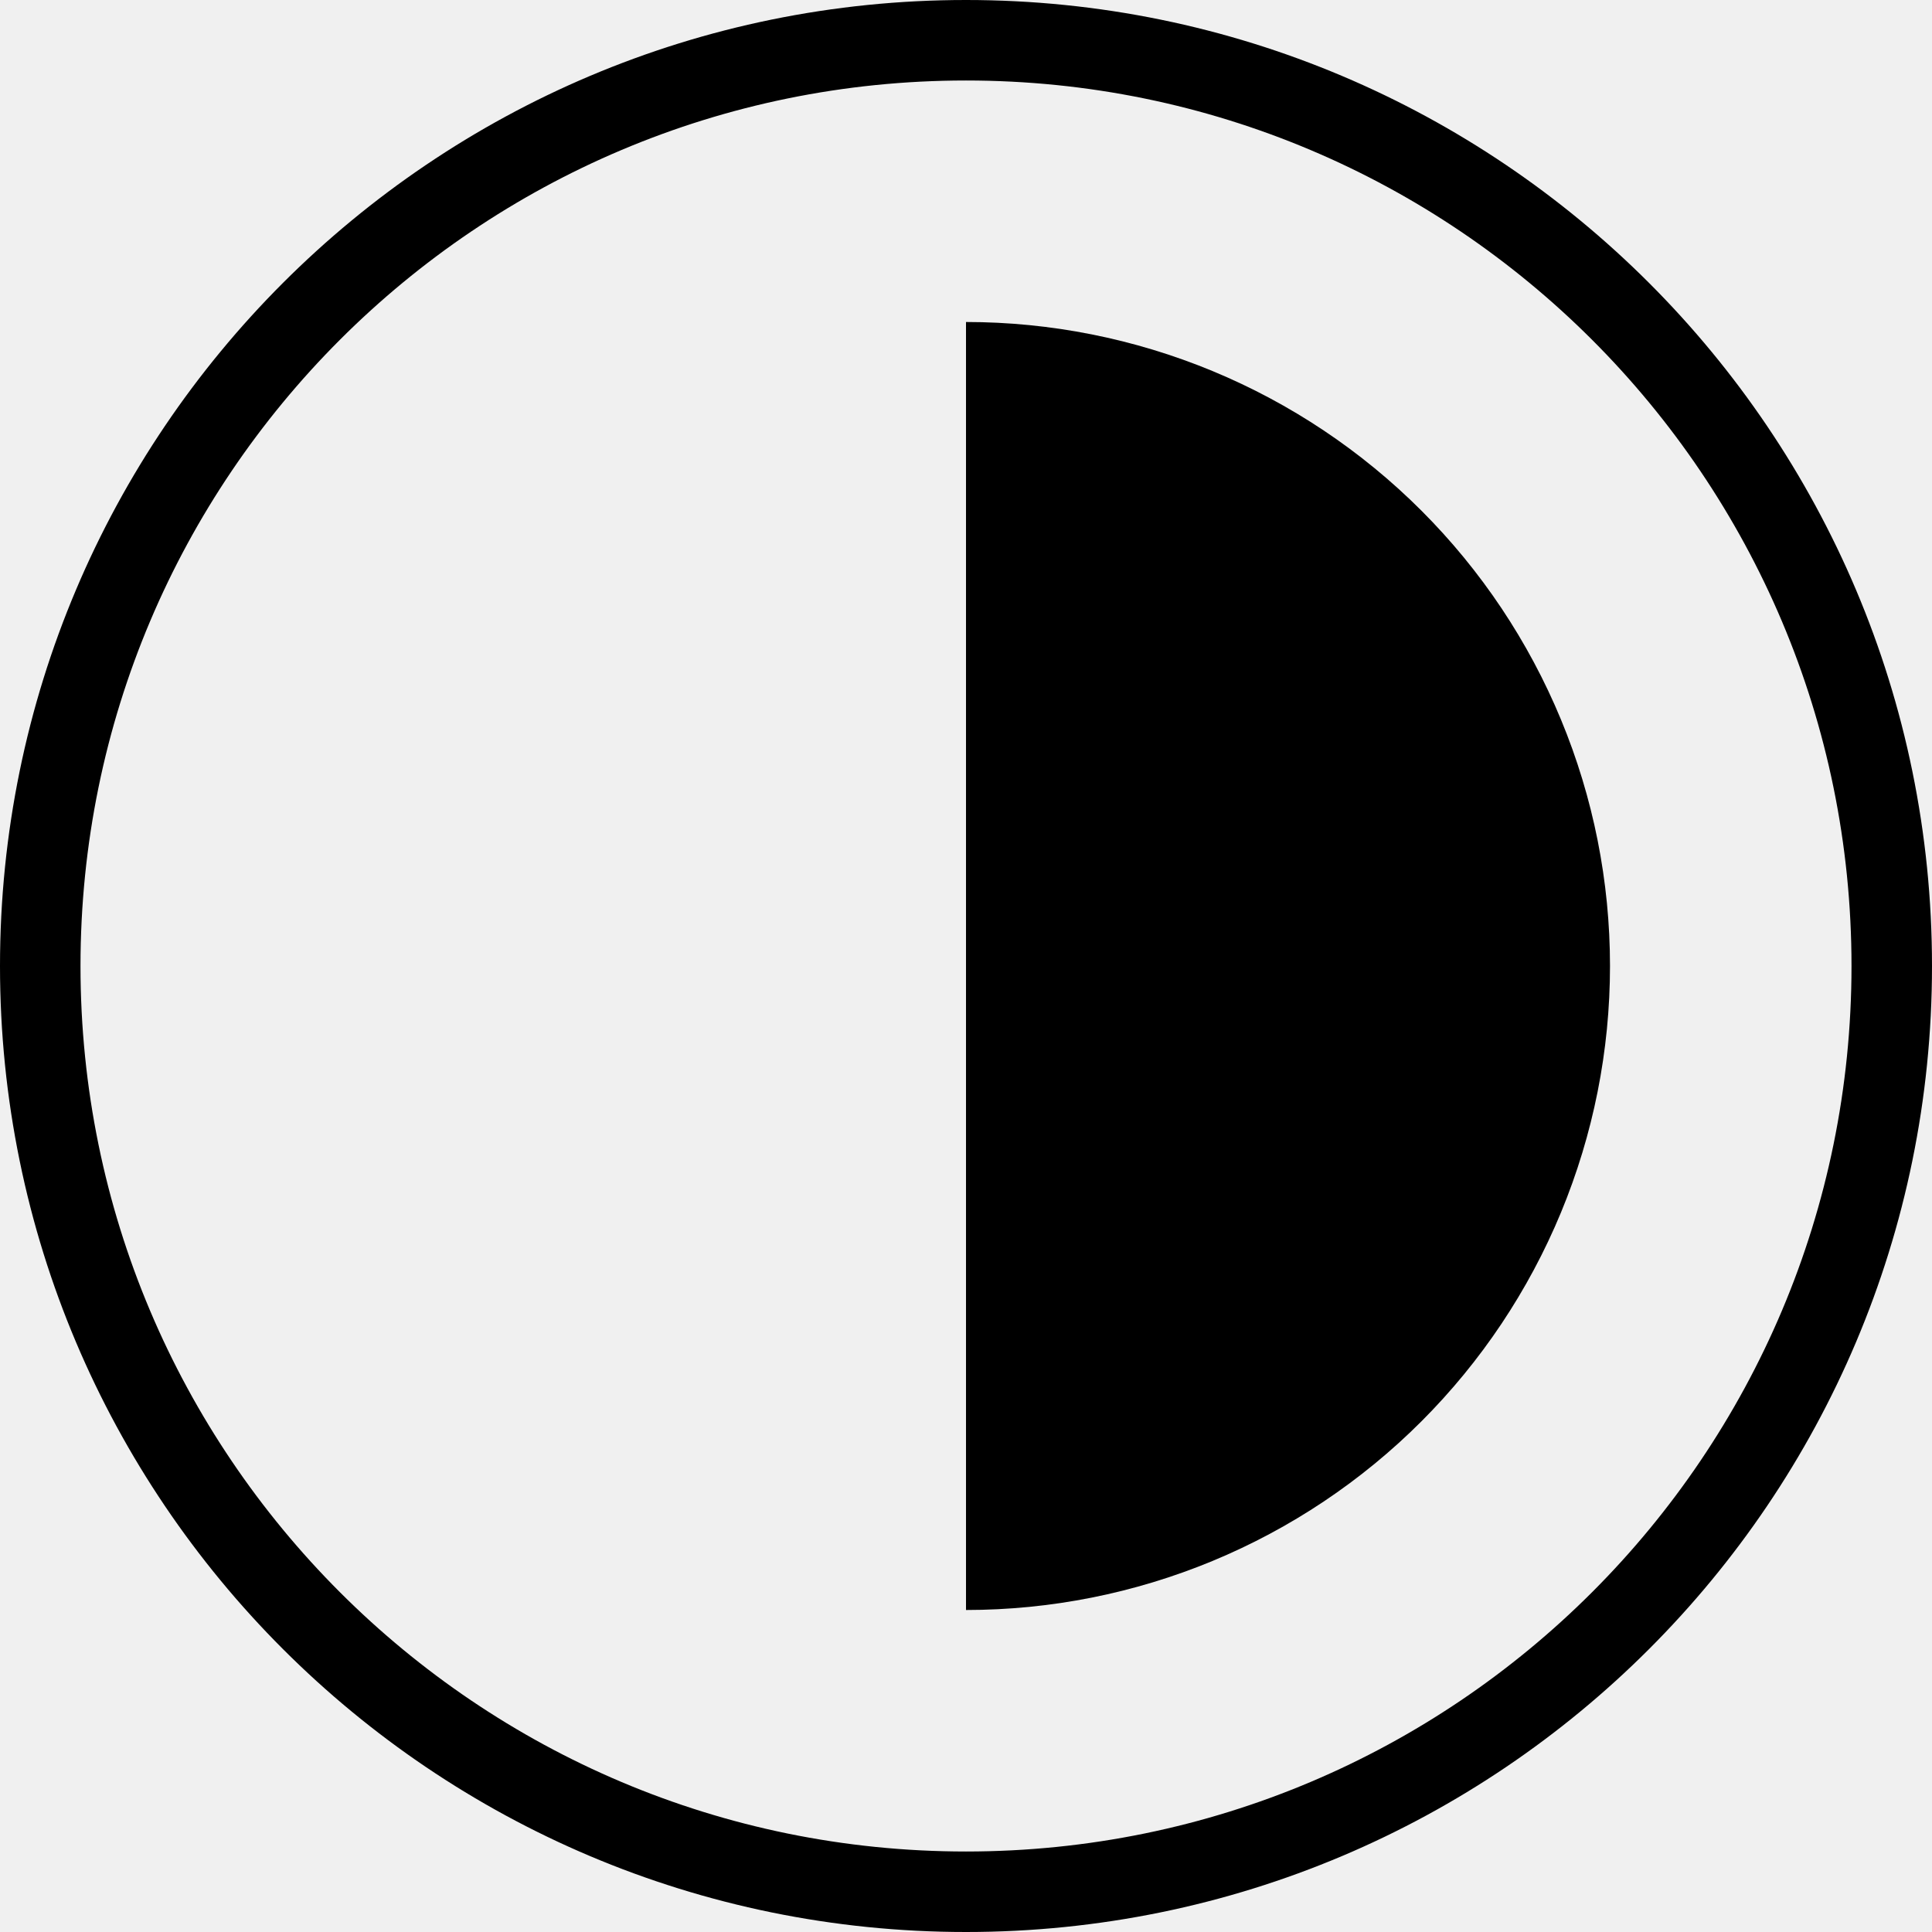
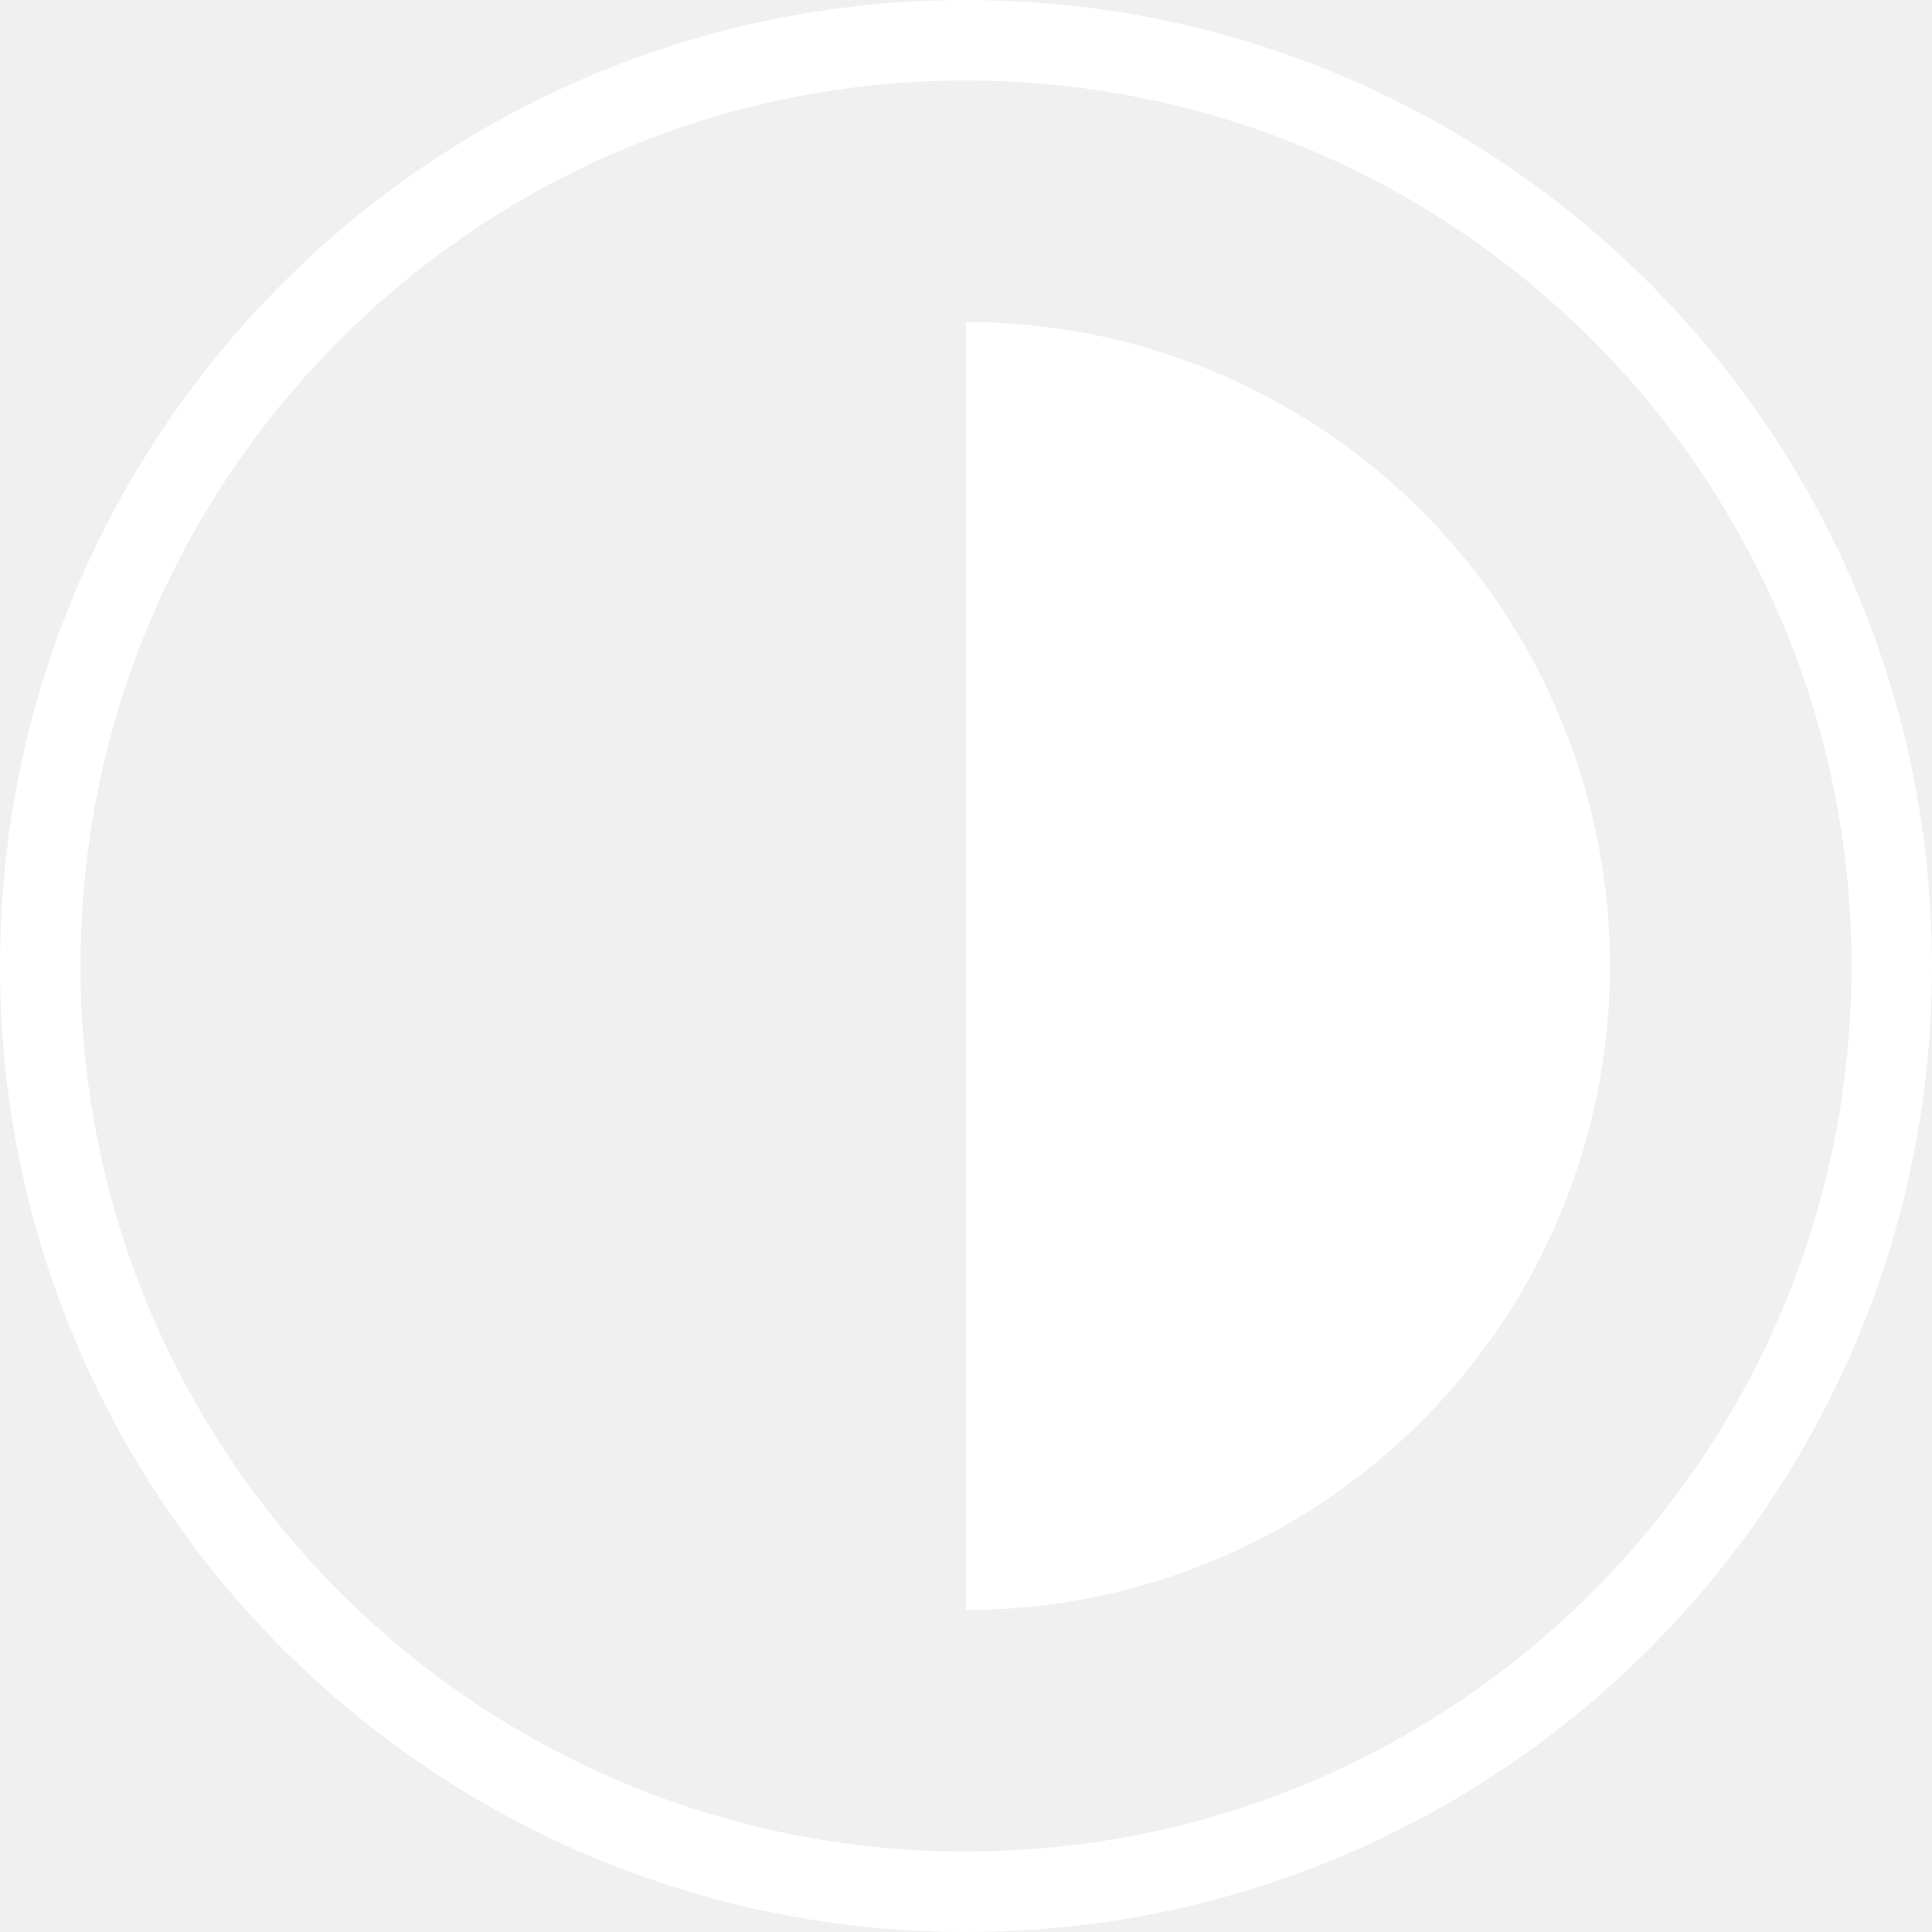
<svg xmlns="http://www.w3.org/2000/svg" width="24" height="24" viewBox="0 0 24 24" fill="none">
  <g id="Component 2">
-     <circle id="Ellipse 1" cx="12" cy="12" r="11.5" stroke="currentColor" />
-     <path id="theme-icon-flap" d="M12 4C13.051 4 14.091 4.207 15.062 4.609C16.032 5.011 16.914 5.6 17.657 6.343C18.4 7.086 18.989 7.968 19.391 8.939C19.793 9.909 20 10.949 20 12C20 13.051 19.793 14.091 19.391 15.062C18.989 16.032 18.4 16.914 17.657 17.657C16.914 18.4 16.032 18.989 15.062 19.391C14.091 19.793 13.051 20 12 20L12 12L12 4Z" fill="currentColor" />
+     <circle id="Ellipse 1" cx="12" cy="12" r="11.5" stroke="white" />
+     <path id="theme-icon-flap" d="M12 4C13.051 4 14.091 4.207 15.062 4.609C16.032 5.011 16.914 5.6 17.657 6.343C18.4 7.086 18.989 7.968 19.391 8.939C19.793 9.909 20 10.949 20 12C20 13.051 19.793 14.091 19.391 15.062C18.989 16.032 18.4 16.914 17.657 17.657C16.914 18.4 16.032 18.989 15.062 19.391C14.091 19.793 13.051 20 12 20L12 12L12 4Z" fill="white" />
  </g>
</svg>
